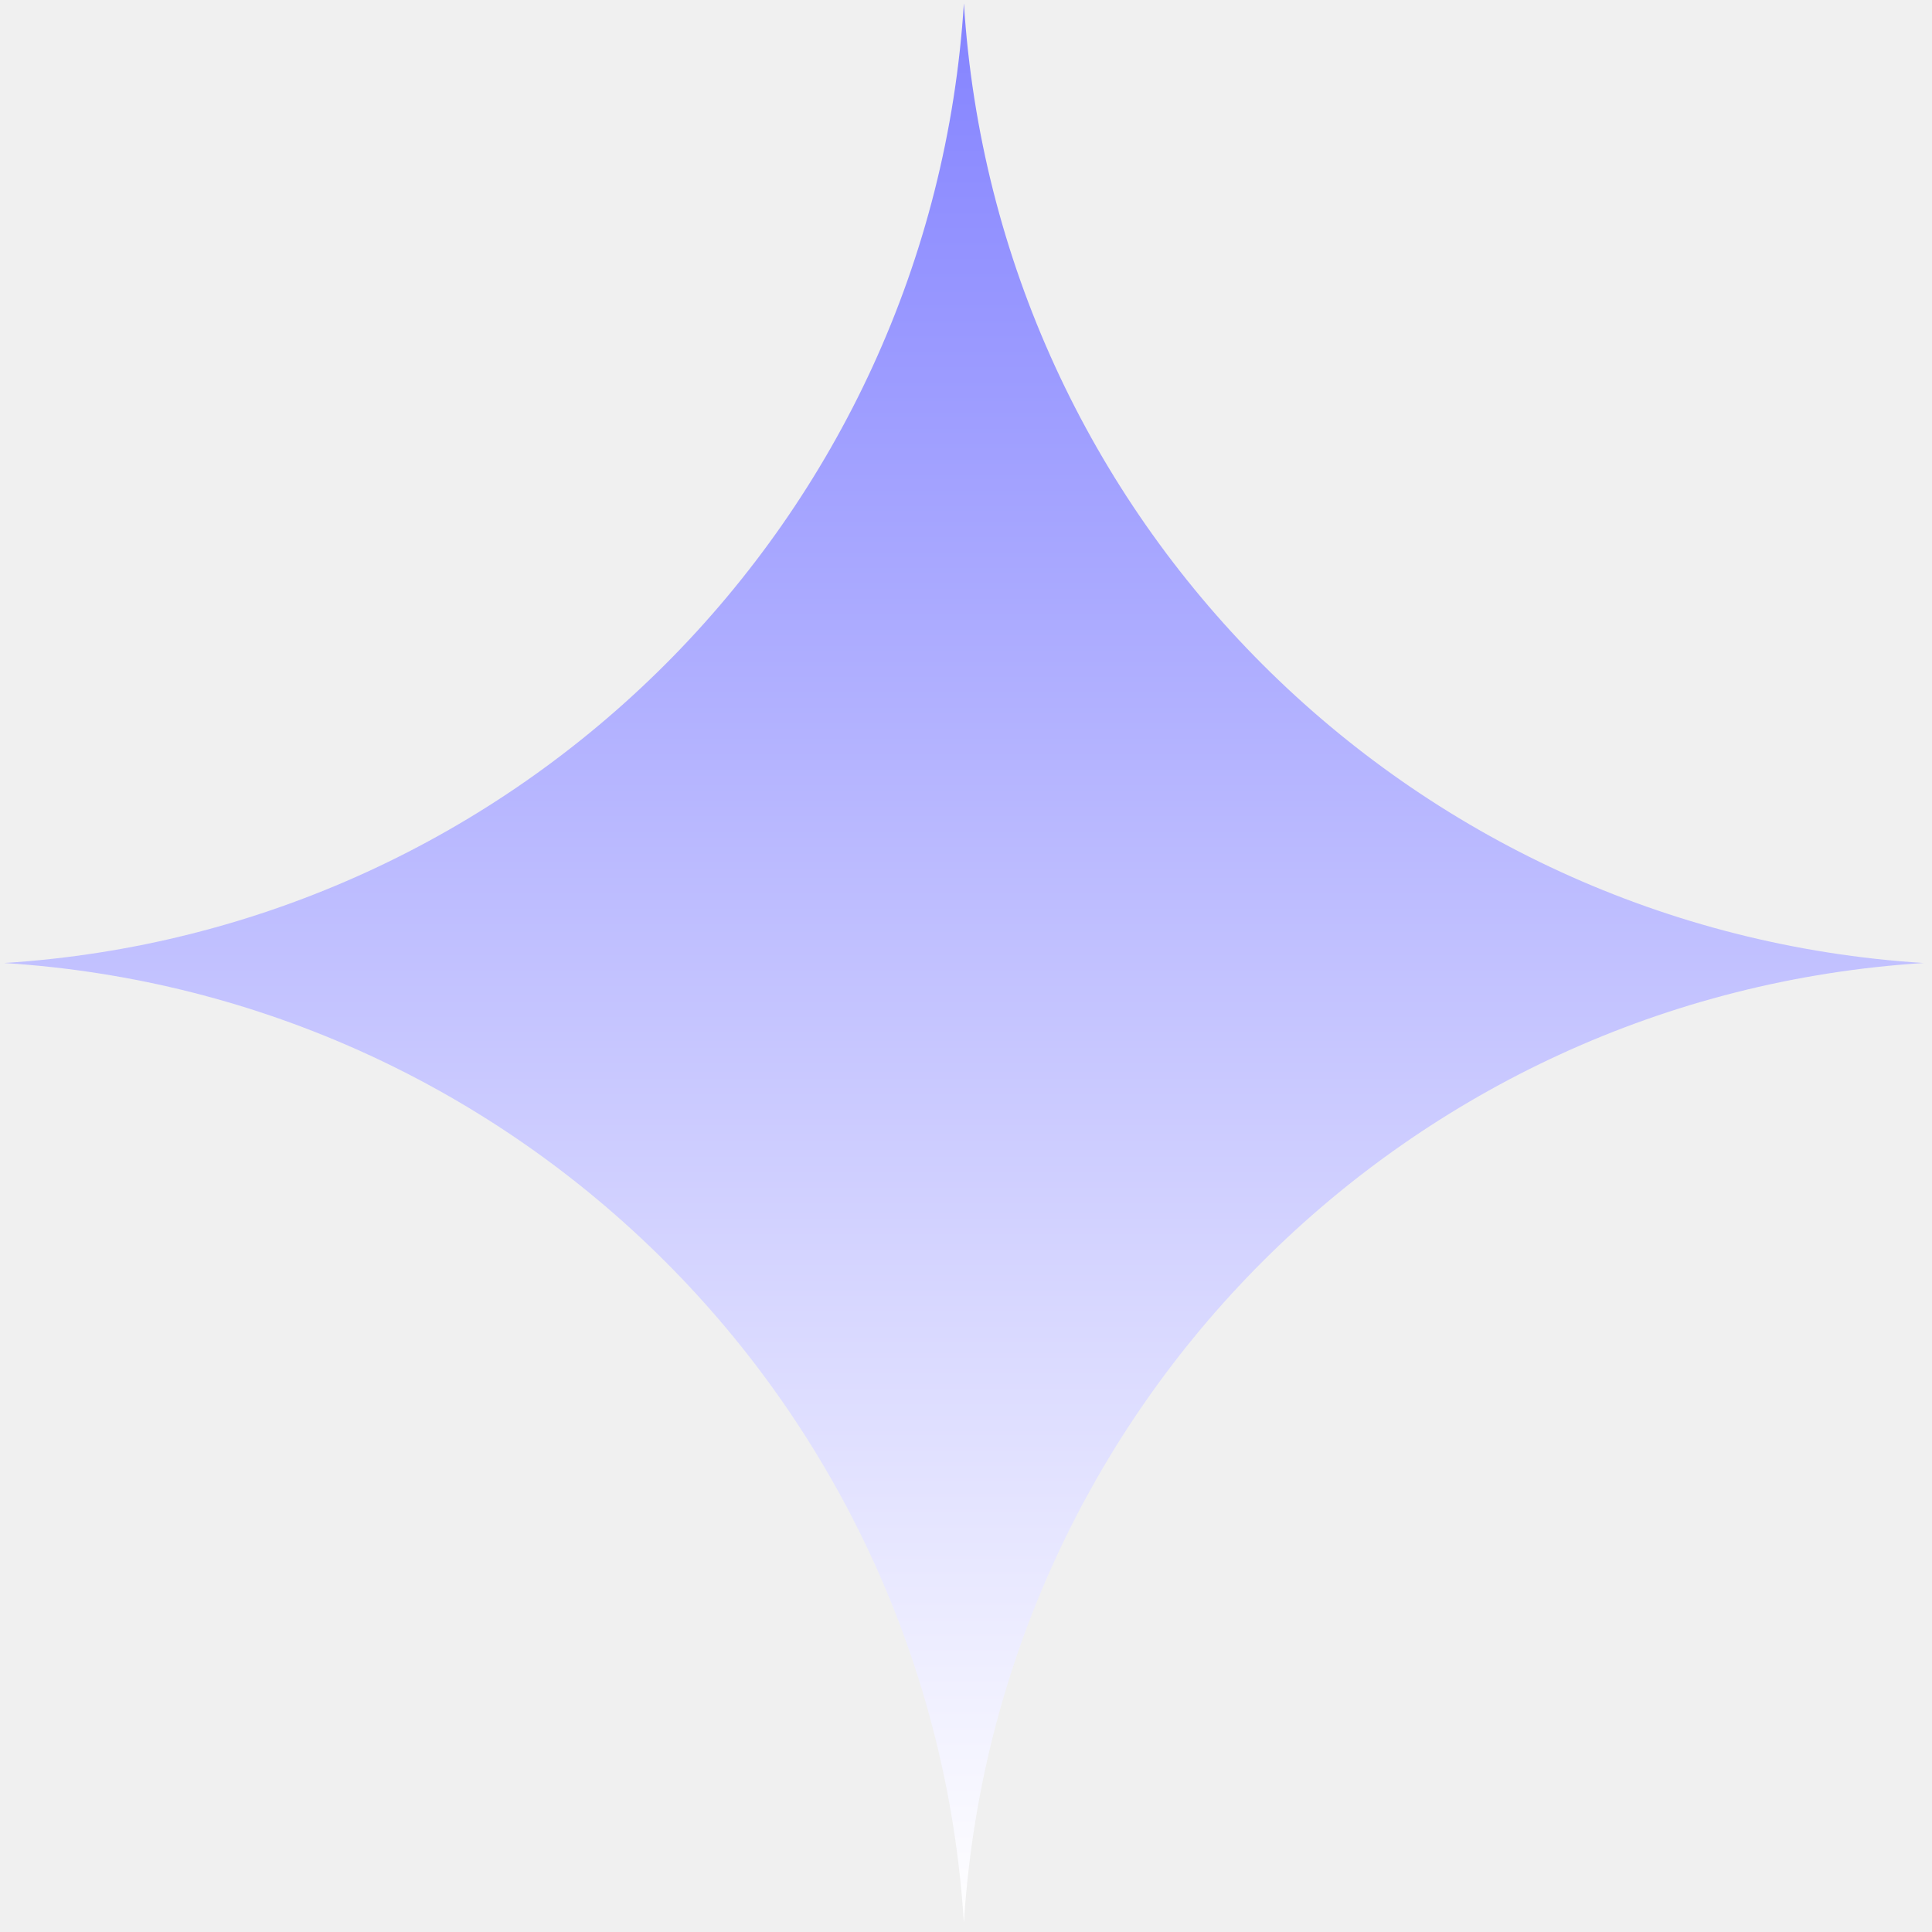
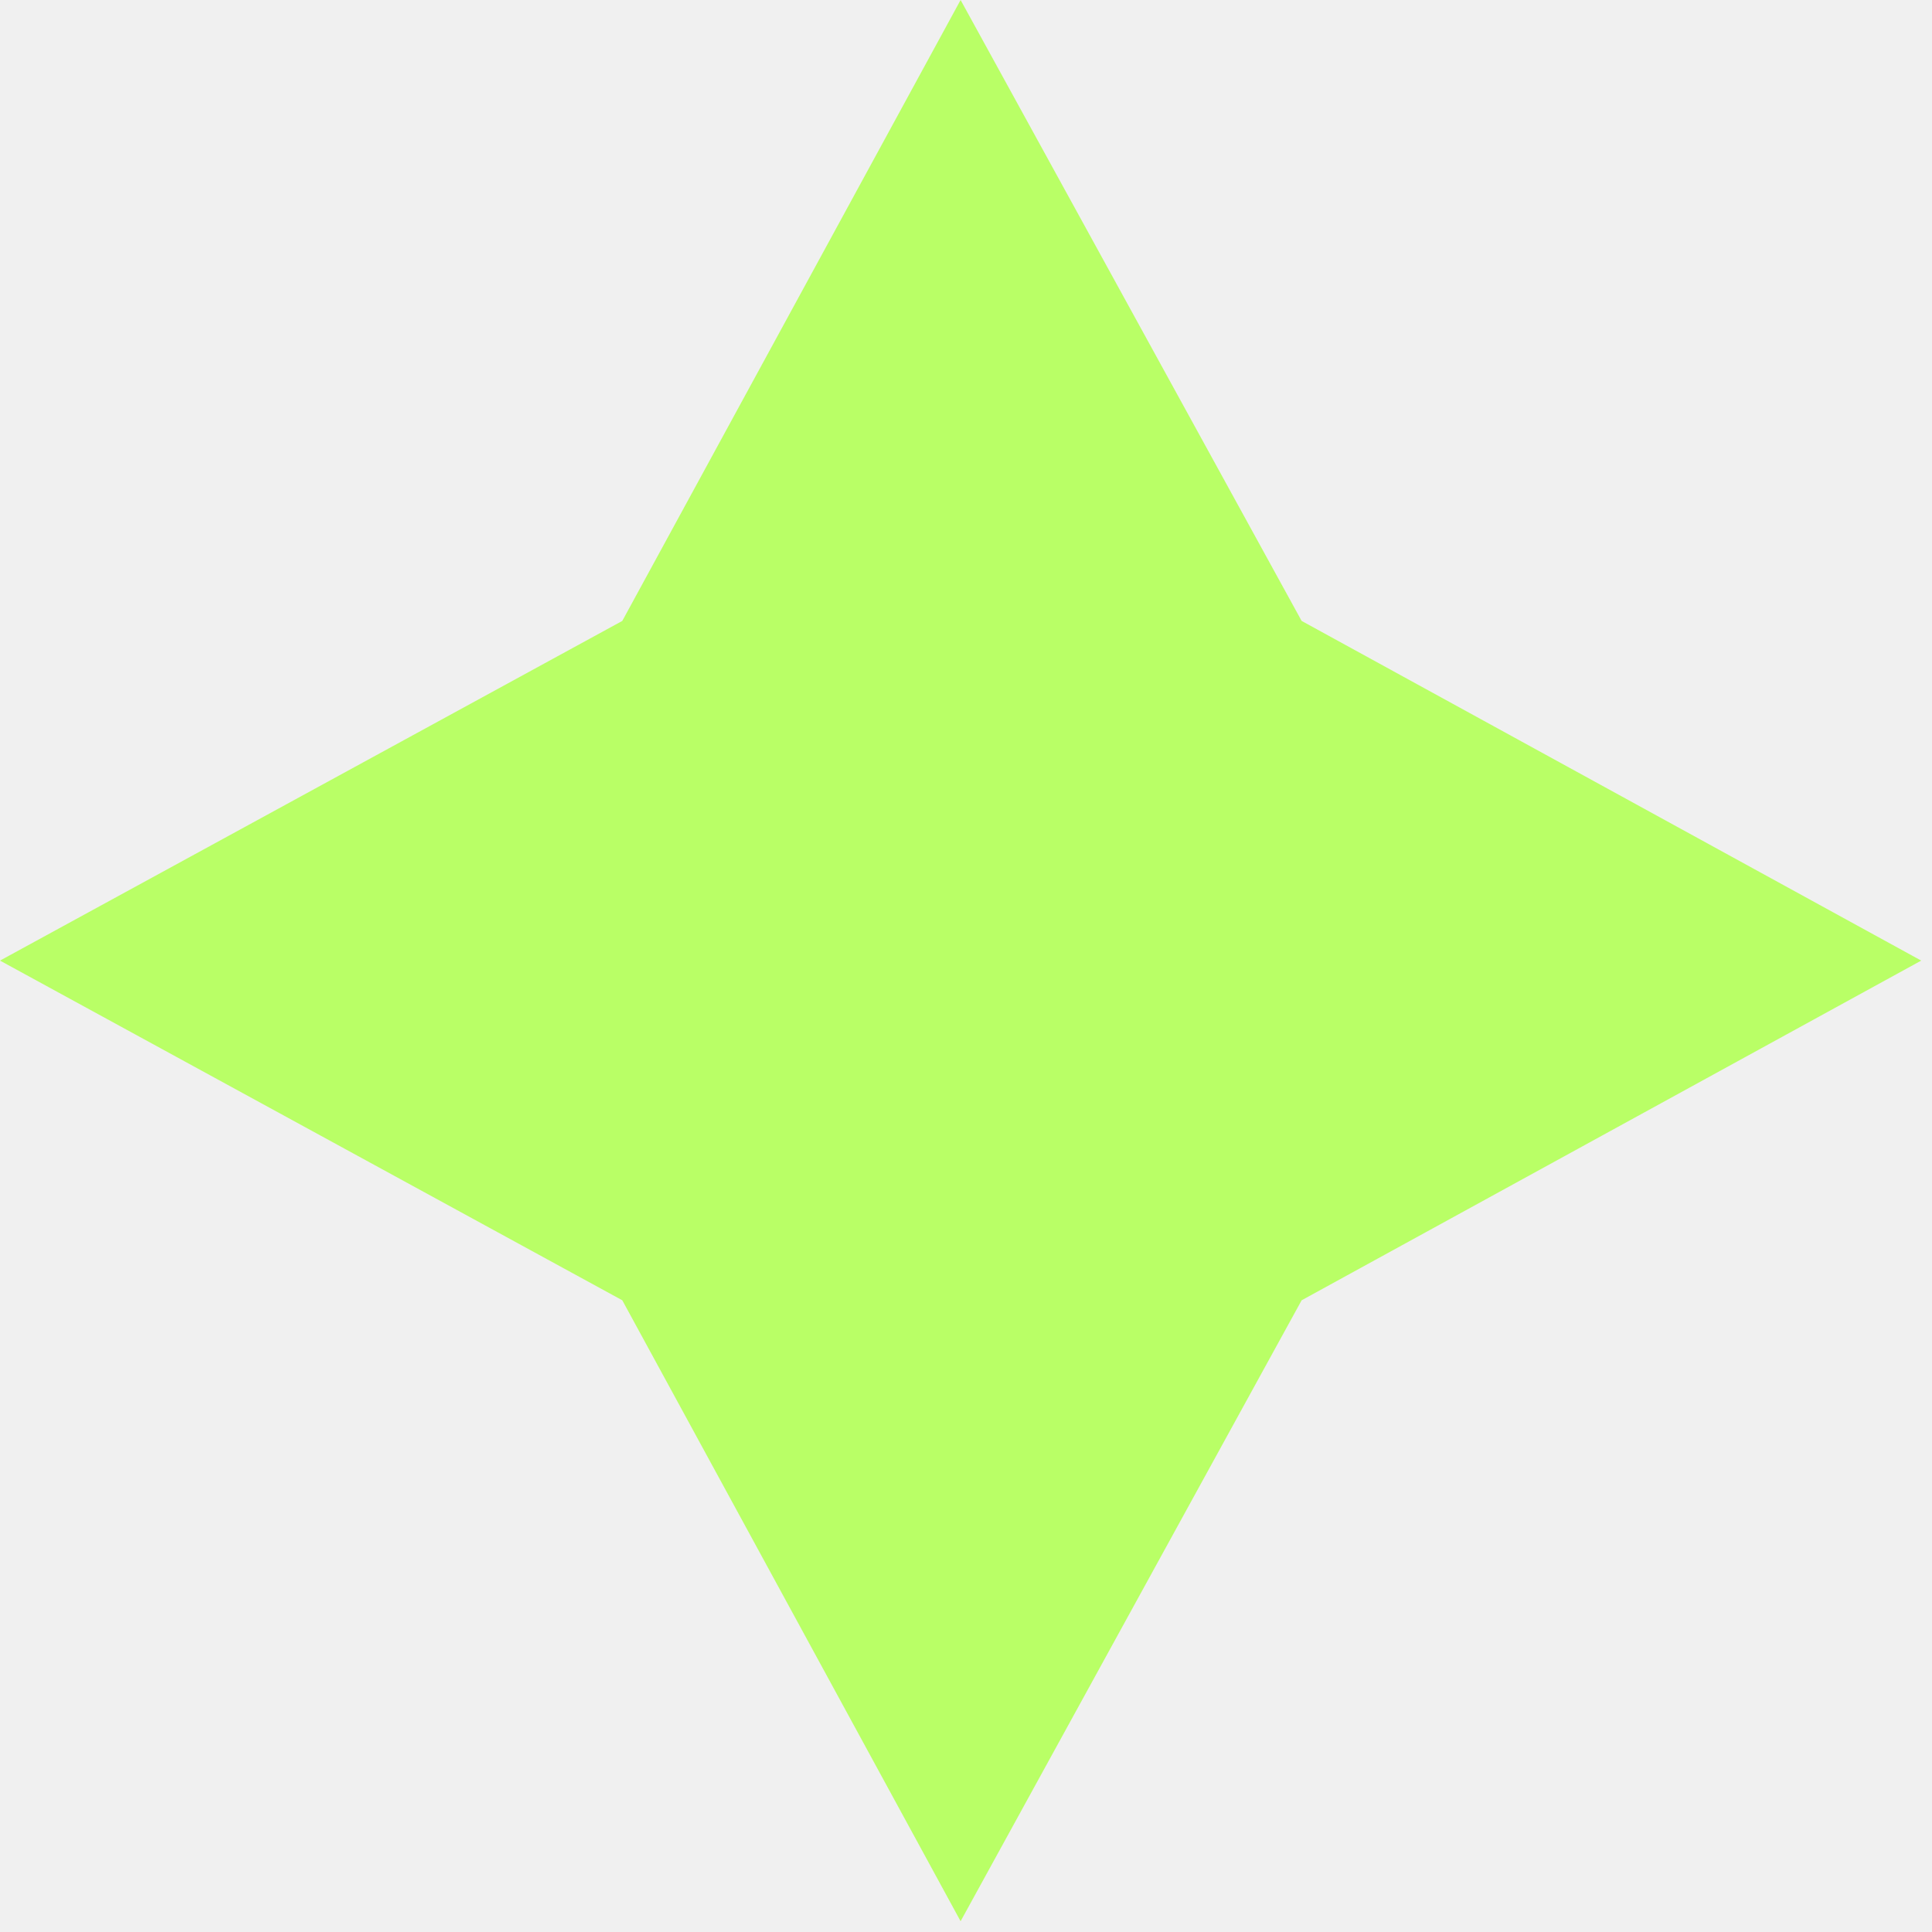
- <svg xmlns="http://www.w3.org/2000/svg" width="194" height="194" viewBox="0 0 194 194" fill="none">
-   <g clip-path="url(#clip0_617_1253)">
-     <mask id="mask0_617_1253" style="mask-type:luminance" maskUnits="userSpaceOnUse" x="0" y="0" width="194" height="194">
-       <path d="M193.161 0.326H0.416V193.071H193.161V0.326Z" fill="white" />
-     </mask>
-     <g mask="url(#mask0_617_1253)">
-       <path d="M96.788 0.326C100.06 52.136 141.351 93.427 193.161 96.699C141.351 99.971 100.06 141.261 96.788 193.071C93.517 141.261 52.225 99.971 0.416 96.699C52.225 93.427 93.517 52.136 96.788 0.326Z" fill="url(#paint0_linear_617_1253)" />
-     </g>
-   </g>
-   <defs>
-     <linearGradient id="paint0_linear_617_1253" x1="96.788" y1="0.326" x2="96.788" y2="193.071" gradientUnits="userSpaceOnUse">
-       <stop stop-color="#8483FF" />
-       <stop offset="1" stop-color="white" />
-     </linearGradient>
-     <clipPath id="clip0_617_1253">
-       <rect width="192.745" height="192.745" fill="white" transform="translate(0.416016 0.326294)" />
-     </clipPath>
-   </defs>
+ <svg xmlns="http://www.w3.org/2000/svg" width="131" height="131" viewBox="0 0 131 131" fill="none">
+   <path d="M42.194 42.102L65.134 -3.03813e-05L88.258 42.102L130.269 65.134L88.258 88.166L65.134 130.269L42.194 88.166L0 65.134L42.194 42.102Z" fill="#B9FF66" />
</svg>
